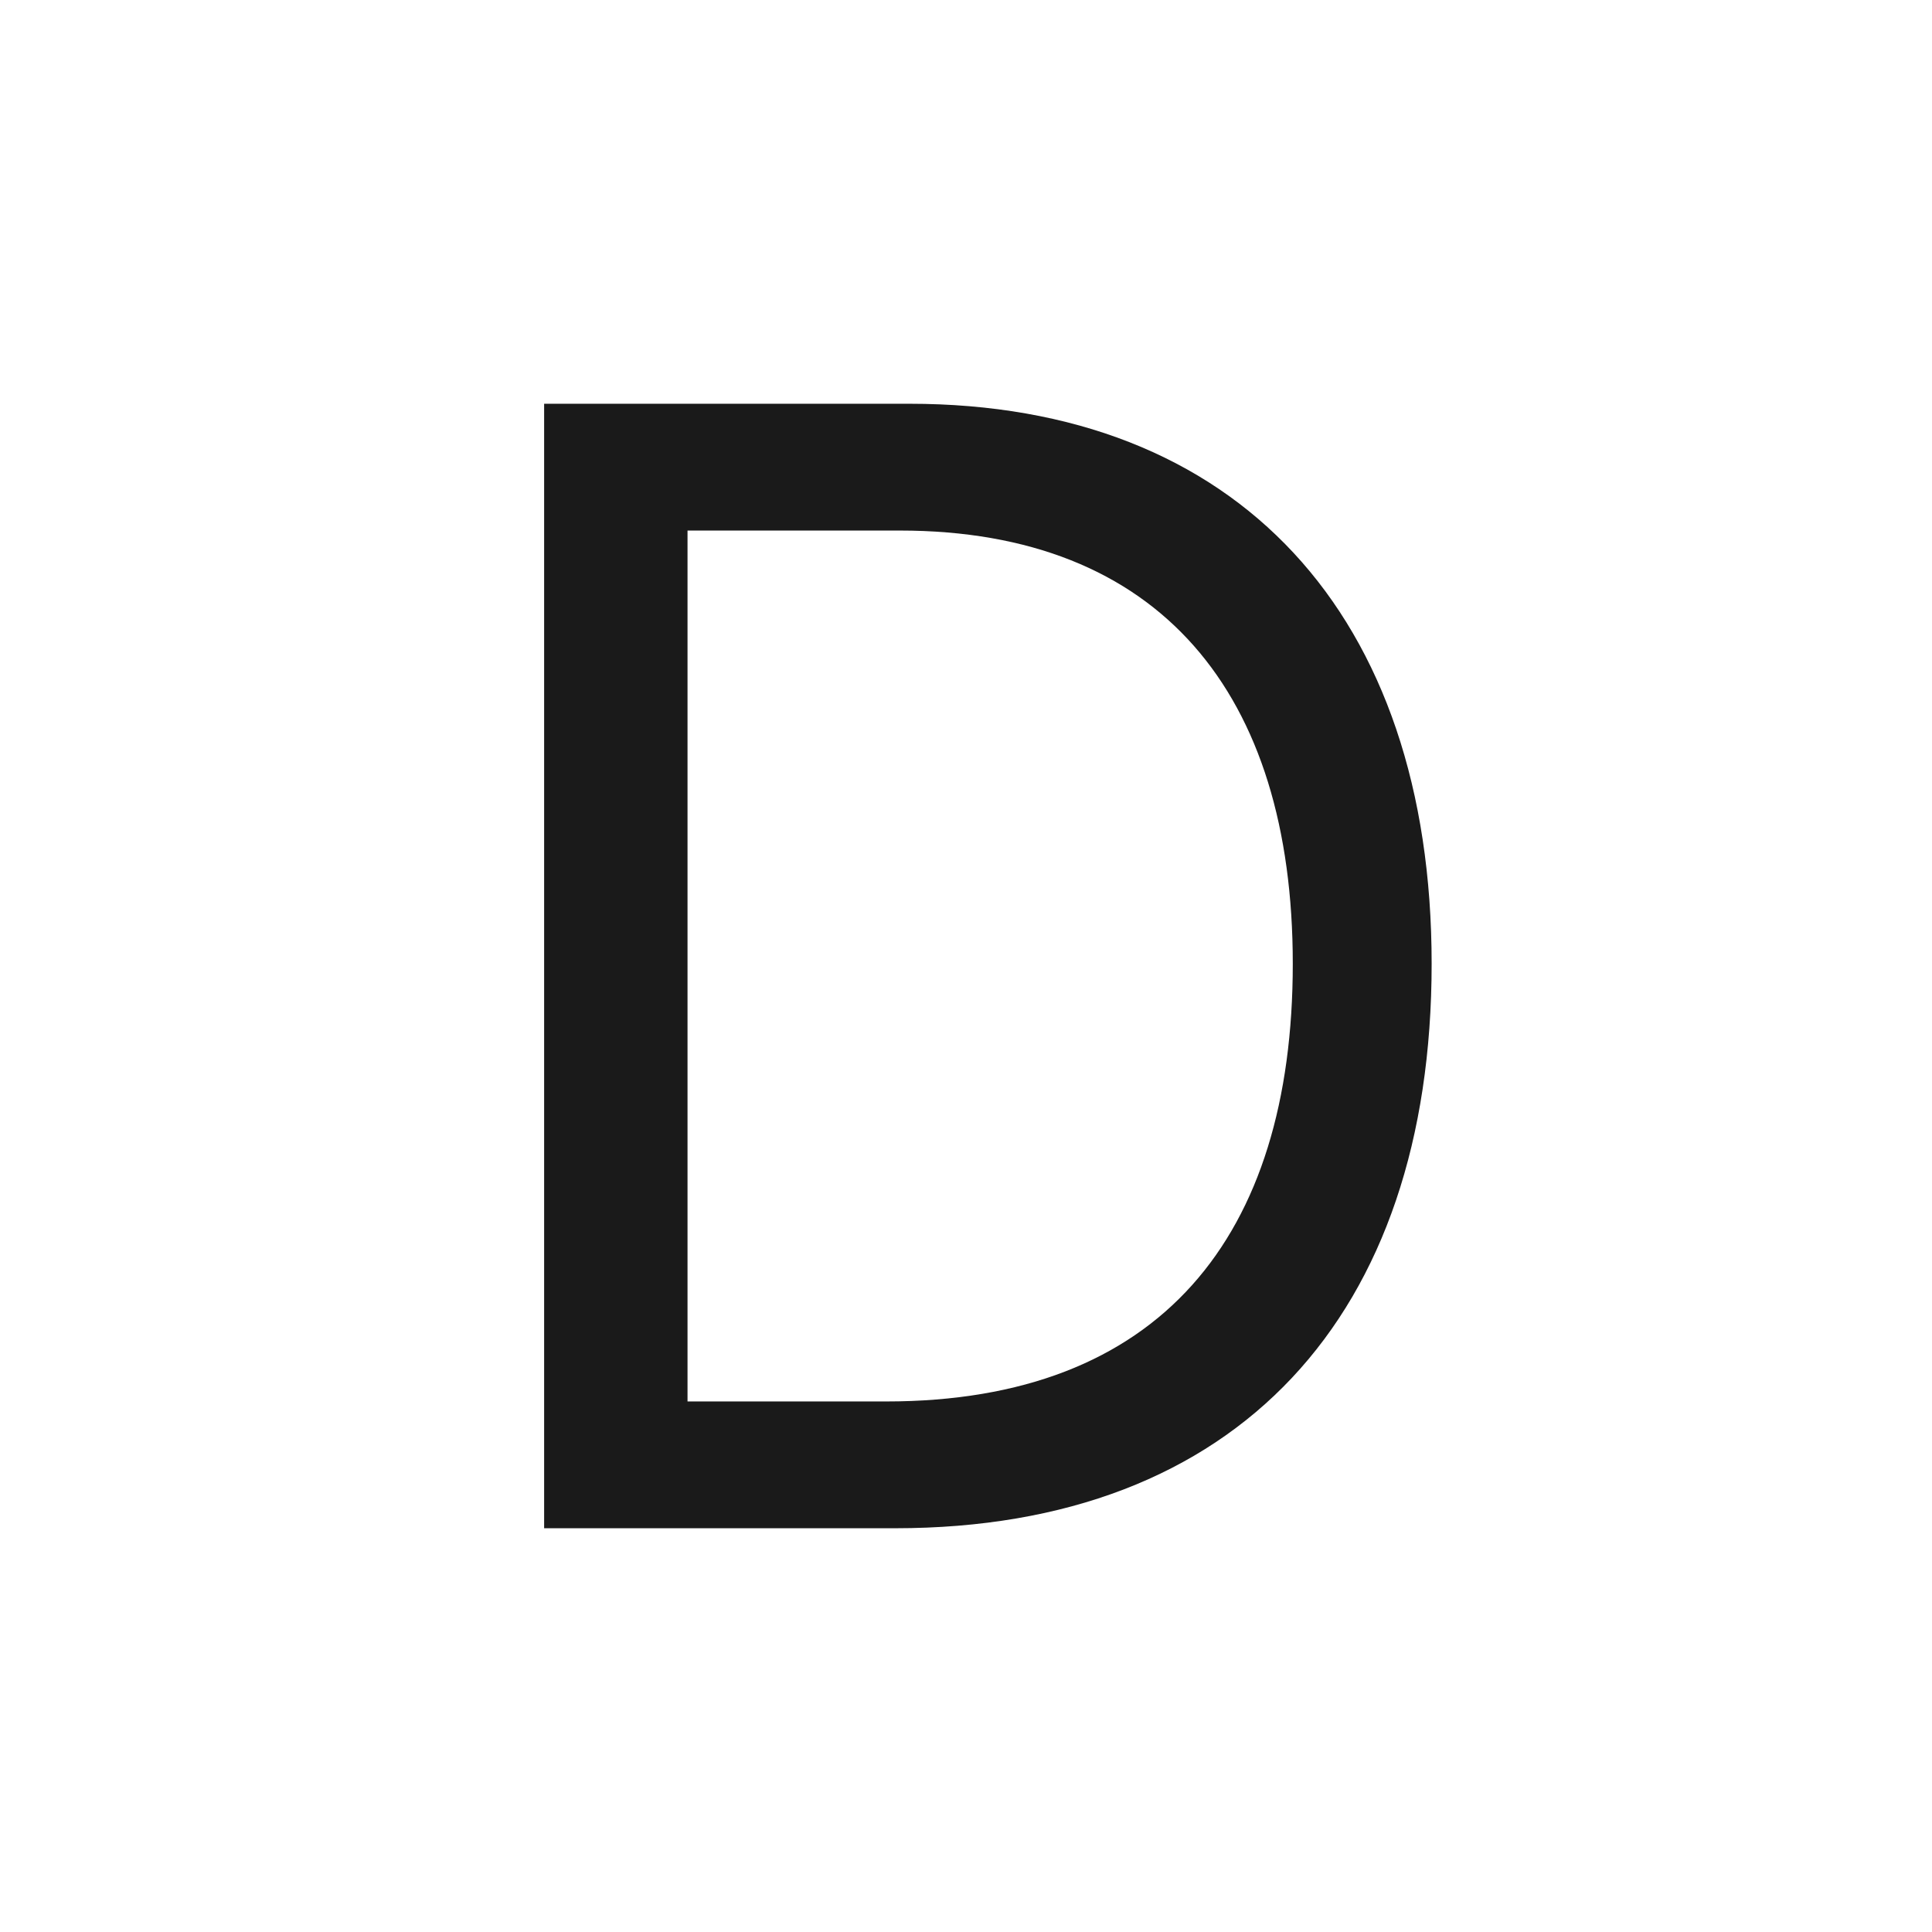
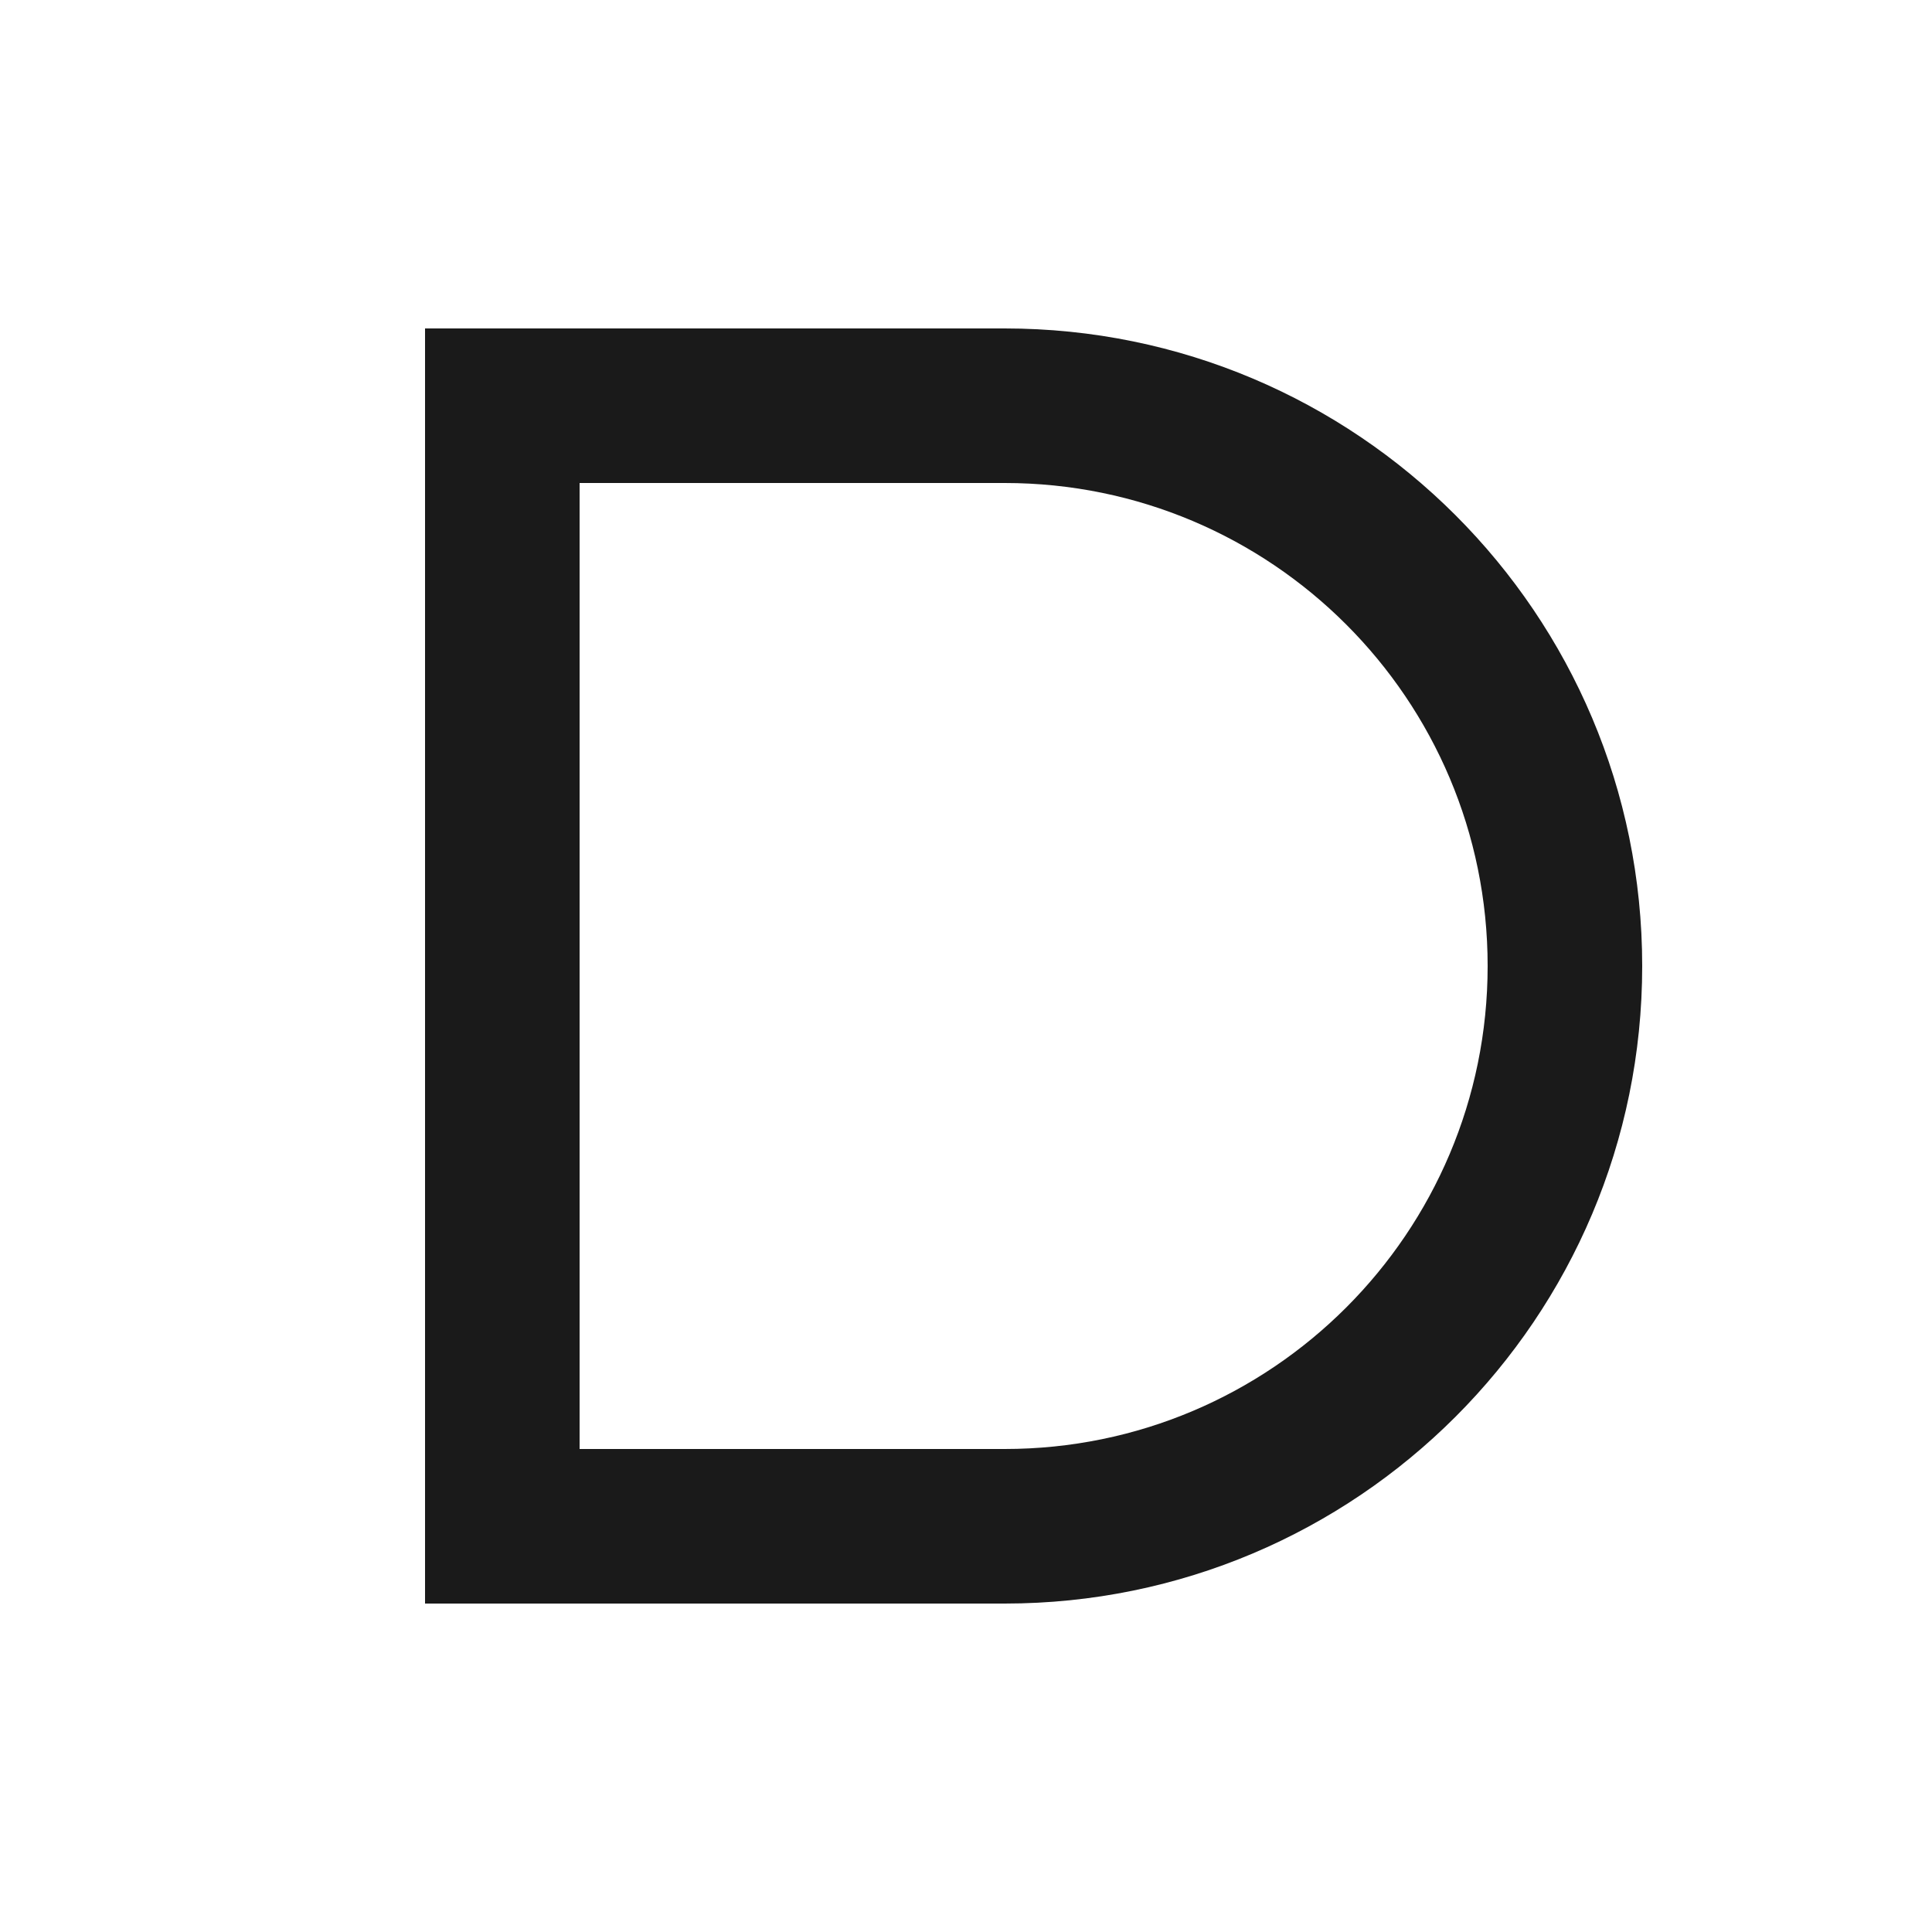
<svg xmlns="http://www.w3.org/2000/svg" viewBox="0 0 100 100">
-   <text x="50" y="50" font-size="80" font-weight="400" text-anchor="middle" dominant-baseline="central" font-family="-apple-system, BlinkMacSystemFont, 'Segoe UI', system-ui, sans-serif">D</text>
  <style>
-     text { fill: #1A1A1A; }
+     path { fill: #1A1A1A; }
    @media (prefers-color-scheme: dark) {
-       text { fill: #E4E4E7; }
+       path { fill: #E4E4E7; }
    }
  </style>
+   <path fill-rule="evenodd" d="M22,17 H52 A33,33 0 0 1 52,83 H22 Z M30,25 H52 A25,25 0 0 1 52,75 H30 Z" />
</svg>
